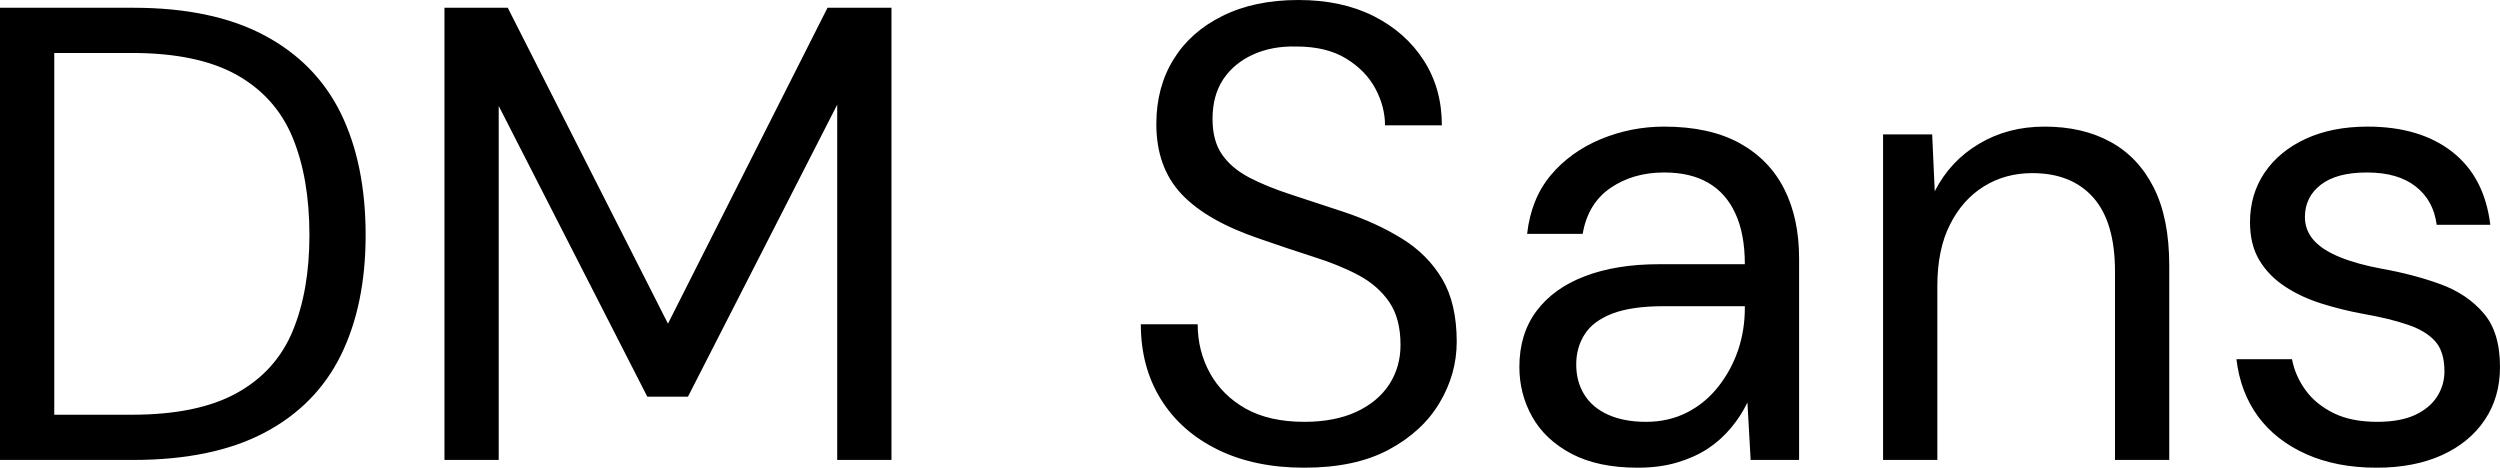
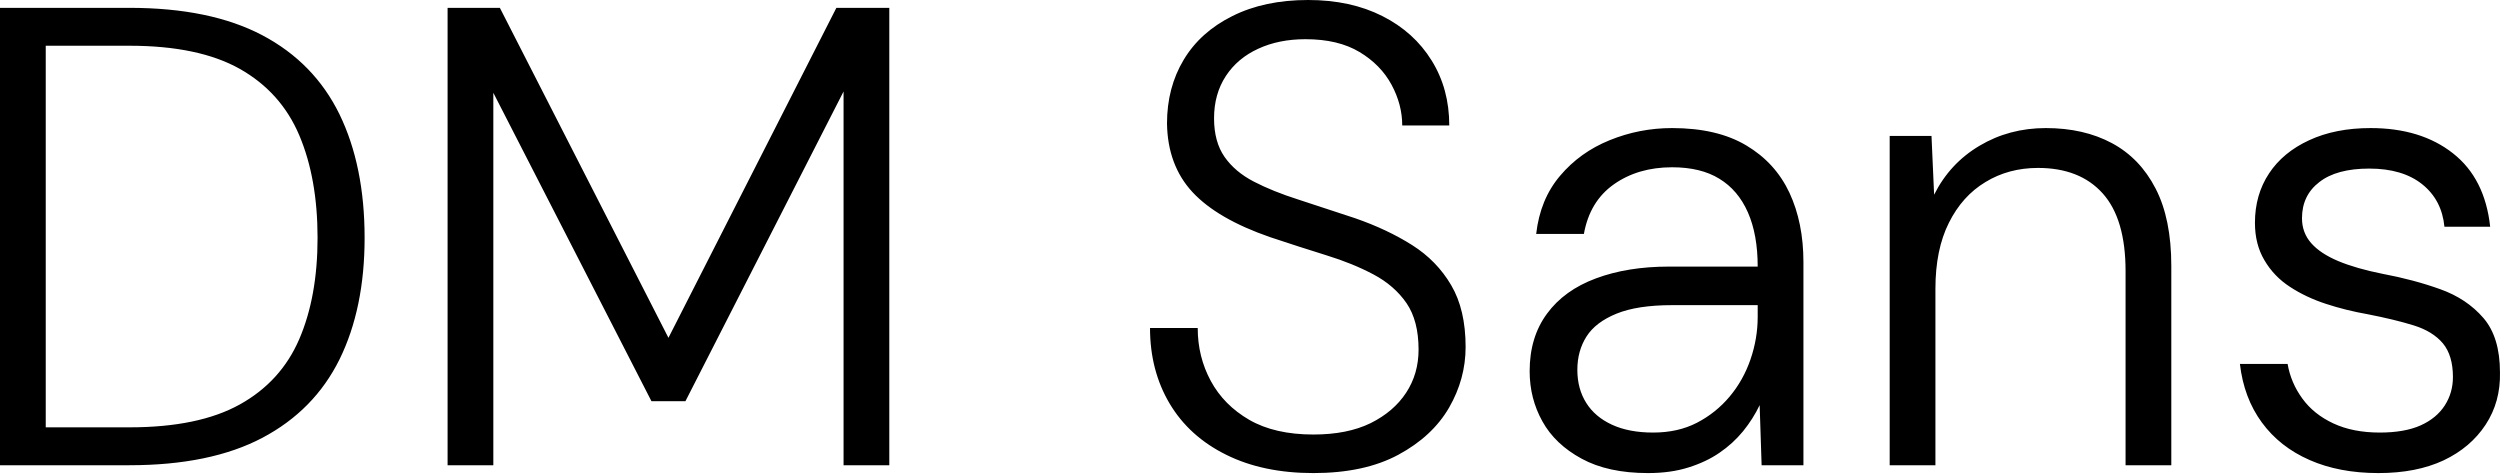
- <svg xmlns="http://www.w3.org/2000/svg" viewBox="0 14 193.5 36.2" data-asc="0.992" width="193.5" height="36.2">
+ <svg xmlns="http://www.w3.org/2000/svg" viewBox="0 14 191.302 36.2" data-asc="0.992" width="191.302" height="36.2">
  <defs />
-   <g>
-     <g fill="#000000">
-       <g transform="translate(0, 0)">
-         <path d="M0 49.60L0 14.60L10.30 14.60Q16.45 14.60 20.45 16.73Q24.45 18.85 26.38 22.77Q28.30 26.70 28.30 32.20Q28.30 37.60 26.38 41.50Q24.45 45.40 20.45 47.50Q16.45 49.60 10.30 49.60L0 49.60M4.20 46.10L10.20 46.10Q15.30 46.10 18.33 44.42Q21.35 42.75 22.65 39.63Q23.95 36.50 23.95 32.20Q23.95 27.80 22.65 24.65Q21.35 21.50 18.33 19.80Q15.30 18.10 10.20 18.10L4.20 18.10L4.20 46.10ZM34.40 49.60L34.40 14.60L39.30 14.60L51.70 39.05L51.70 39.05L64.05 14.60L69 14.60L69 49.60L64.80 49.60L64.80 22.10L64.80 22.10L53.25 44.70L50.10 44.70L38.60 22.20L38.60 22.20L38.60 49.60L34.40 49.60ZM100.95 50.20Q97.10 50.20 94.25 48.80Q91.40 47.40 89.85 44.90Q88.30 42.40 88.30 39.10L92.70 39.10Q92.70 41.15 93.65 42.88Q94.60 44.60 96.42 45.63Q98.25 46.65 100.95 46.65Q103.30 46.65 104.97 45.88Q106.65 45.10 107.53 43.75Q108.40 42.40 108.40 40.70Q108.40 38.65 107.53 37.38Q106.65 36.10 105.15 35.30Q103.65 34.50 101.67 33.88Q99.70 33.25 97.55 32.50Q93.40 31.10 91.45 29.02Q89.50 26.95 89.50 23.60Q89.50 20.75 90.83 18.60Q92.15 16.45 94.63 15.23Q97.10 14 100.50 14Q103.85 14 106.33 15.25Q108.80 16.50 110.20 18.68Q111.60 20.85 111.60 23.70L107.20 23.70Q107.20 22.25 106.45 20.85Q105.70 19.45 104.17 18.52Q102.65 17.60 100.35 17.60Q98.45 17.55 96.97 18.23Q95.50 18.90 94.67 20.15Q93.85 21.40 93.85 23.20Q93.85 24.90 94.58 25.95Q95.30 27 96.67 27.73Q98.05 28.45 99.90 29.05Q101.75 29.65 104 30.40Q106.55 31.25 108.53 32.48Q110.50 33.70 111.63 35.60Q112.75 37.50 112.75 40.45Q112.75 42.95 111.42 45.18Q110.10 47.40 107.50 48.80Q104.90 50.20 100.95 50.20ZM126.75 50.20Q123.70 50.20 121.65 49.13Q119.60 48.05 118.60 46.27Q117.60 44.50 117.60 42.40Q117.60 39.85 118.92 38.08Q120.25 36.30 122.67 35.38Q125.10 34.45 128.40 34.45L135.05 34.45Q135.05 32.10 134.32 30.53Q133.60 28.95 132.22 28.15Q130.85 27.35 128.80 27.35Q126.40 27.35 124.65 28.55Q122.90 29.75 122.50 32.10L118.20 32.10Q118.50 29.40 120.02 27.57Q121.55 25.75 123.90 24.77Q126.25 23.80 128.80 23.80Q132.30 23.80 134.63 25.07Q136.95 26.35 138.10 28.63Q139.25 30.90 139.25 34L139.25 49.60L135.50 49.60L135.25 45.15L135.25 45.15Q134.75 46.20 133.97 47.13Q133.20 48.05 132.18 48.73Q131.15 49.40 129.80 49.80Q128.45 50.20 126.75 50.20M127.40 46.65Q129.15 46.65 130.57 45.93Q132 45.20 133 43.92Q134 42.65 134.53 41.10Q135.05 39.55 135.05 37.85L135.05 37.70L128.75 37.70Q126.30 37.70 124.80 38.27Q123.30 38.85 122.65 39.88Q122 40.90 122 42.20Q122 43.55 122.63 44.55Q123.25 45.55 124.47 46.10Q125.70 46.65 127.40 46.65ZM145.75 49.60L145.75 24.40L149.55 24.40L149.75 28.80L149.75 28.80Q150.95 26.45 153.18 25.13Q155.40 23.80 158.25 23.80Q161.20 23.80 163.35 24.98Q165.50 26.15 166.70 28.52Q167.90 30.90 167.90 34.55L167.90 49.60L163.70 49.60L163.70 35Q163.70 31.20 162.03 29.30Q160.35 27.40 157.30 27.40Q155.20 27.40 153.55 28.43Q151.90 29.45 150.93 31.38Q149.95 33.30 149.95 36.15L149.95 49.60L145.75 49.60ZM183.95 50.20Q180.85 50.20 178.50 49.15Q176.15 48.10 174.77 46.23Q173.40 44.35 173.10 41.80L177.40 41.80Q177.65 43.10 178.45 44.20Q179.25 45.30 180.63 45.98Q182 46.65 184 46.65Q185.75 46.65 186.90 46.13Q188.05 45.60 188.63 44.70Q189.20 43.80 189.20 42.75Q189.20 41.20 188.47 40.40Q187.75 39.60 186.35 39.13Q184.95 38.65 182.95 38.30Q181.30 38 179.70 37.50Q178.10 37 176.85 36.17Q175.60 35.35 174.88 34.15Q174.15 32.95 174.15 31.20Q174.15 29.05 175.27 27.38Q176.40 25.70 178.45 24.75Q180.50 23.80 183.25 23.80Q187.30 23.80 189.80 25.75Q192.30 27.70 192.75 31.40L188.60 31.40Q188.35 29.50 186.97 28.43Q185.60 27.35 183.20 27.35Q180.85 27.35 179.63 28.30Q178.40 29.25 178.40 30.80Q178.40 31.80 179.07 32.58Q179.75 33.35 181.10 33.90Q182.45 34.45 184.35 34.80Q186.85 35.25 188.90 36Q190.95 36.75 192.22 38.23Q193.50 39.70 193.50 42.40Q193.50 44.75 192.32 46.50Q191.15 48.25 189 49.23Q186.85 50.20 183.95 50.20Z" />
-       </g>
+   <g fill="#000000">
+     <g transform="translate(0, 0)">
+       <path d="M0 49.60L0 14.60L9.90 14.60Q16.10 14.60 20.08 16.70Q24.05 18.80 25.98 22.75Q27.90 26.70 27.90 32.20Q27.90 37.60 25.98 41.50Q24.05 45.40 20.08 47.50Q16.10 49.60 9.90 49.60L0 49.60M3.50 46.70L9.90 46.70Q15.20 46.70 18.35 44.95Q21.50 43.20 22.90 39.95Q24.30 36.70 24.30 32.20Q24.30 27.65 22.90 24.35Q21.50 21.05 18.35 19.27Q15.20 17.50 9.90 17.50L3.50 17.50L3.50 46.70ZM34.25 49.60L34.25 14.60L38.25 14.60L51.15 39.85L51.15 39.85L64 14.60L68.05 14.60L68.05 49.60L64.55 49.60L64.55 21L64.55 21L52.45 44.70L49.85 44.70L37.75 21.10L37.75 21.10L37.75 49.60L34.25 49.60ZM100.50 50.20Q96.65 50.20 93.83 48.80Q91 47.40 89.50 44.88Q88 42.35 88 39.10L91.65 39.10Q91.65 41.30 92.65 43.15Q93.65 45 95.60 46.13Q97.55 47.25 100.50 47.25Q103.10 47.25 104.88 46.38Q106.65 45.50 107.60 44.05Q108.55 42.60 108.55 40.75Q108.55 38.55 107.63 37.20Q106.70 35.85 105.10 35Q103.50 34.15 101.48 33.53Q99.45 32.90 97.20 32.15Q93.15 30.75 91.25 28.70Q89.35 26.65 89.30 23.45Q89.30 20.70 90.58 18.57Q91.85 16.45 94.30 15.23Q96.75 14 100.10 14Q103.35 14 105.78 15.23Q108.20 16.45 109.55 18.63Q110.90 20.80 110.90 23.60L107.30 23.60Q107.30 22 106.48 20.48Q105.65 18.95 104.03 17.98Q102.40 17 99.90 17Q97.85 17 96.28 17.73Q94.70 18.45 93.80 19.82Q92.90 21.20 92.90 23.05Q92.90 24.85 93.70 26Q94.50 27.15 95.95 27.90Q97.40 28.65 99.35 29.27Q101.30 29.90 103.70 30.70Q106.15 31.55 108.05 32.75Q109.95 33.95 111.05 35.83Q112.15 37.70 112.15 40.55Q112.15 43 110.88 45.20Q109.60 47.40 107 48.80Q104.40 50.20 100.50 50.20ZM126.10 50.20Q123.05 50.20 121.03 49.10Q119 48 118.03 46.25Q117.05 44.50 117.05 42.40Q117.05 39.80 118.38 38Q119.70 36.20 122.13 35.30Q124.55 34.40 127.70 34.40L134.50 34.40Q134.50 31.95 133.75 30.25Q133 28.55 131.57 27.68Q130.15 26.80 127.95 26.80Q125.35 26.80 123.50 28.10Q121.65 29.40 121.20 31.90L117.55 31.90Q117.85 29.25 119.38 27.45Q120.90 25.65 123.17 24.73Q125.45 23.80 127.95 23.80Q131.40 23.80 133.63 25.13Q135.85 26.45 136.93 28.75Q138 31.05 138 34.05L138 49.60L134.80 49.60L134.65 45L134.65 45Q134.15 46.05 133.38 47Q132.60 47.95 131.57 48.65Q130.55 49.35 129.20 49.77Q127.85 50.20 126.10 50.20M126.50 47.10Q128.40 47.10 129.85 46.35Q131.30 45.60 132.35 44.35Q133.40 43.10 133.95 41.50Q134.50 39.90 134.50 38.25L134.50 37.35L127.95 37.35Q125.30 37.35 123.70 38Q122.10 38.65 121.40 39.75Q120.70 40.85 120.70 42.30Q120.70 43.75 121.38 44.83Q122.05 45.90 123.35 46.50Q124.65 47.10 126.50 47.10ZM144.60 49.60L144.60 24.40L147.80 24.40L148 28.90L148 28.90Q149.20 26.50 151.48 25.15Q153.75 23.80 156.55 23.80Q159.45 23.80 161.60 24.95Q163.75 26.10 164.95 28.43Q166.15 30.75 166.15 34.35L166.15 49.60L162.65 49.60L162.65 34.75Q162.65 30.75 160.90 28.80Q159.15 26.85 155.95 26.85Q153.70 26.85 151.93 27.93Q150.15 29 149.13 31.05Q148.10 33.10 148.10 36.10L148.10 49.60L144.60 49.60ZM182.00 50.20Q179.00 50.20 176.73 49.20Q174.45 48.20 173.08 46.33Q171.70 44.45 171.40 41.85L175.05 41.85Q175.30 43.30 176.18 44.50Q177.05 45.70 178.55 46.40Q180.05 47.10 182.10 47.10Q184.00 47.10 185.23 46.55Q186.45 46 187.08 45.02Q187.70 44.05 187.70 42.85Q187.70 41.20 186.93 40.27Q186.15 39.35 184.70 38.90Q183.25 38.45 181.20 38.05Q179.50 37.75 177.98 37.25Q176.45 36.75 175.23 35.95Q174.00 35.15 173.28 33.92Q172.55 32.70 172.55 31.05Q172.55 28.90 173.63 27.27Q174.70 25.65 176.70 24.73Q178.70 23.80 181.40 23.80Q185.25 23.80 187.70 25.73Q190.15 27.65 190.55 31.35L187.05 31.35Q186.85 29.30 185.35 28.10Q183.85 26.90 181.30 26.90Q178.80 26.90 177.48 27.93Q176.15 28.95 176.15 30.70Q176.15 31.80 176.85 32.60Q177.55 33.40 178.93 33.98Q180.30 34.55 182.30 34.95Q184.70 35.40 186.73 36.13Q188.75 36.85 190.03 38.33Q191.30 39.80 191.30 42.50Q191.35 44.75 190.20 46.50Q189.05 48.25 186.98 49.23Q184.90 50.20 182.00 50.20Z" />
    </g>
  </g>
</svg>
